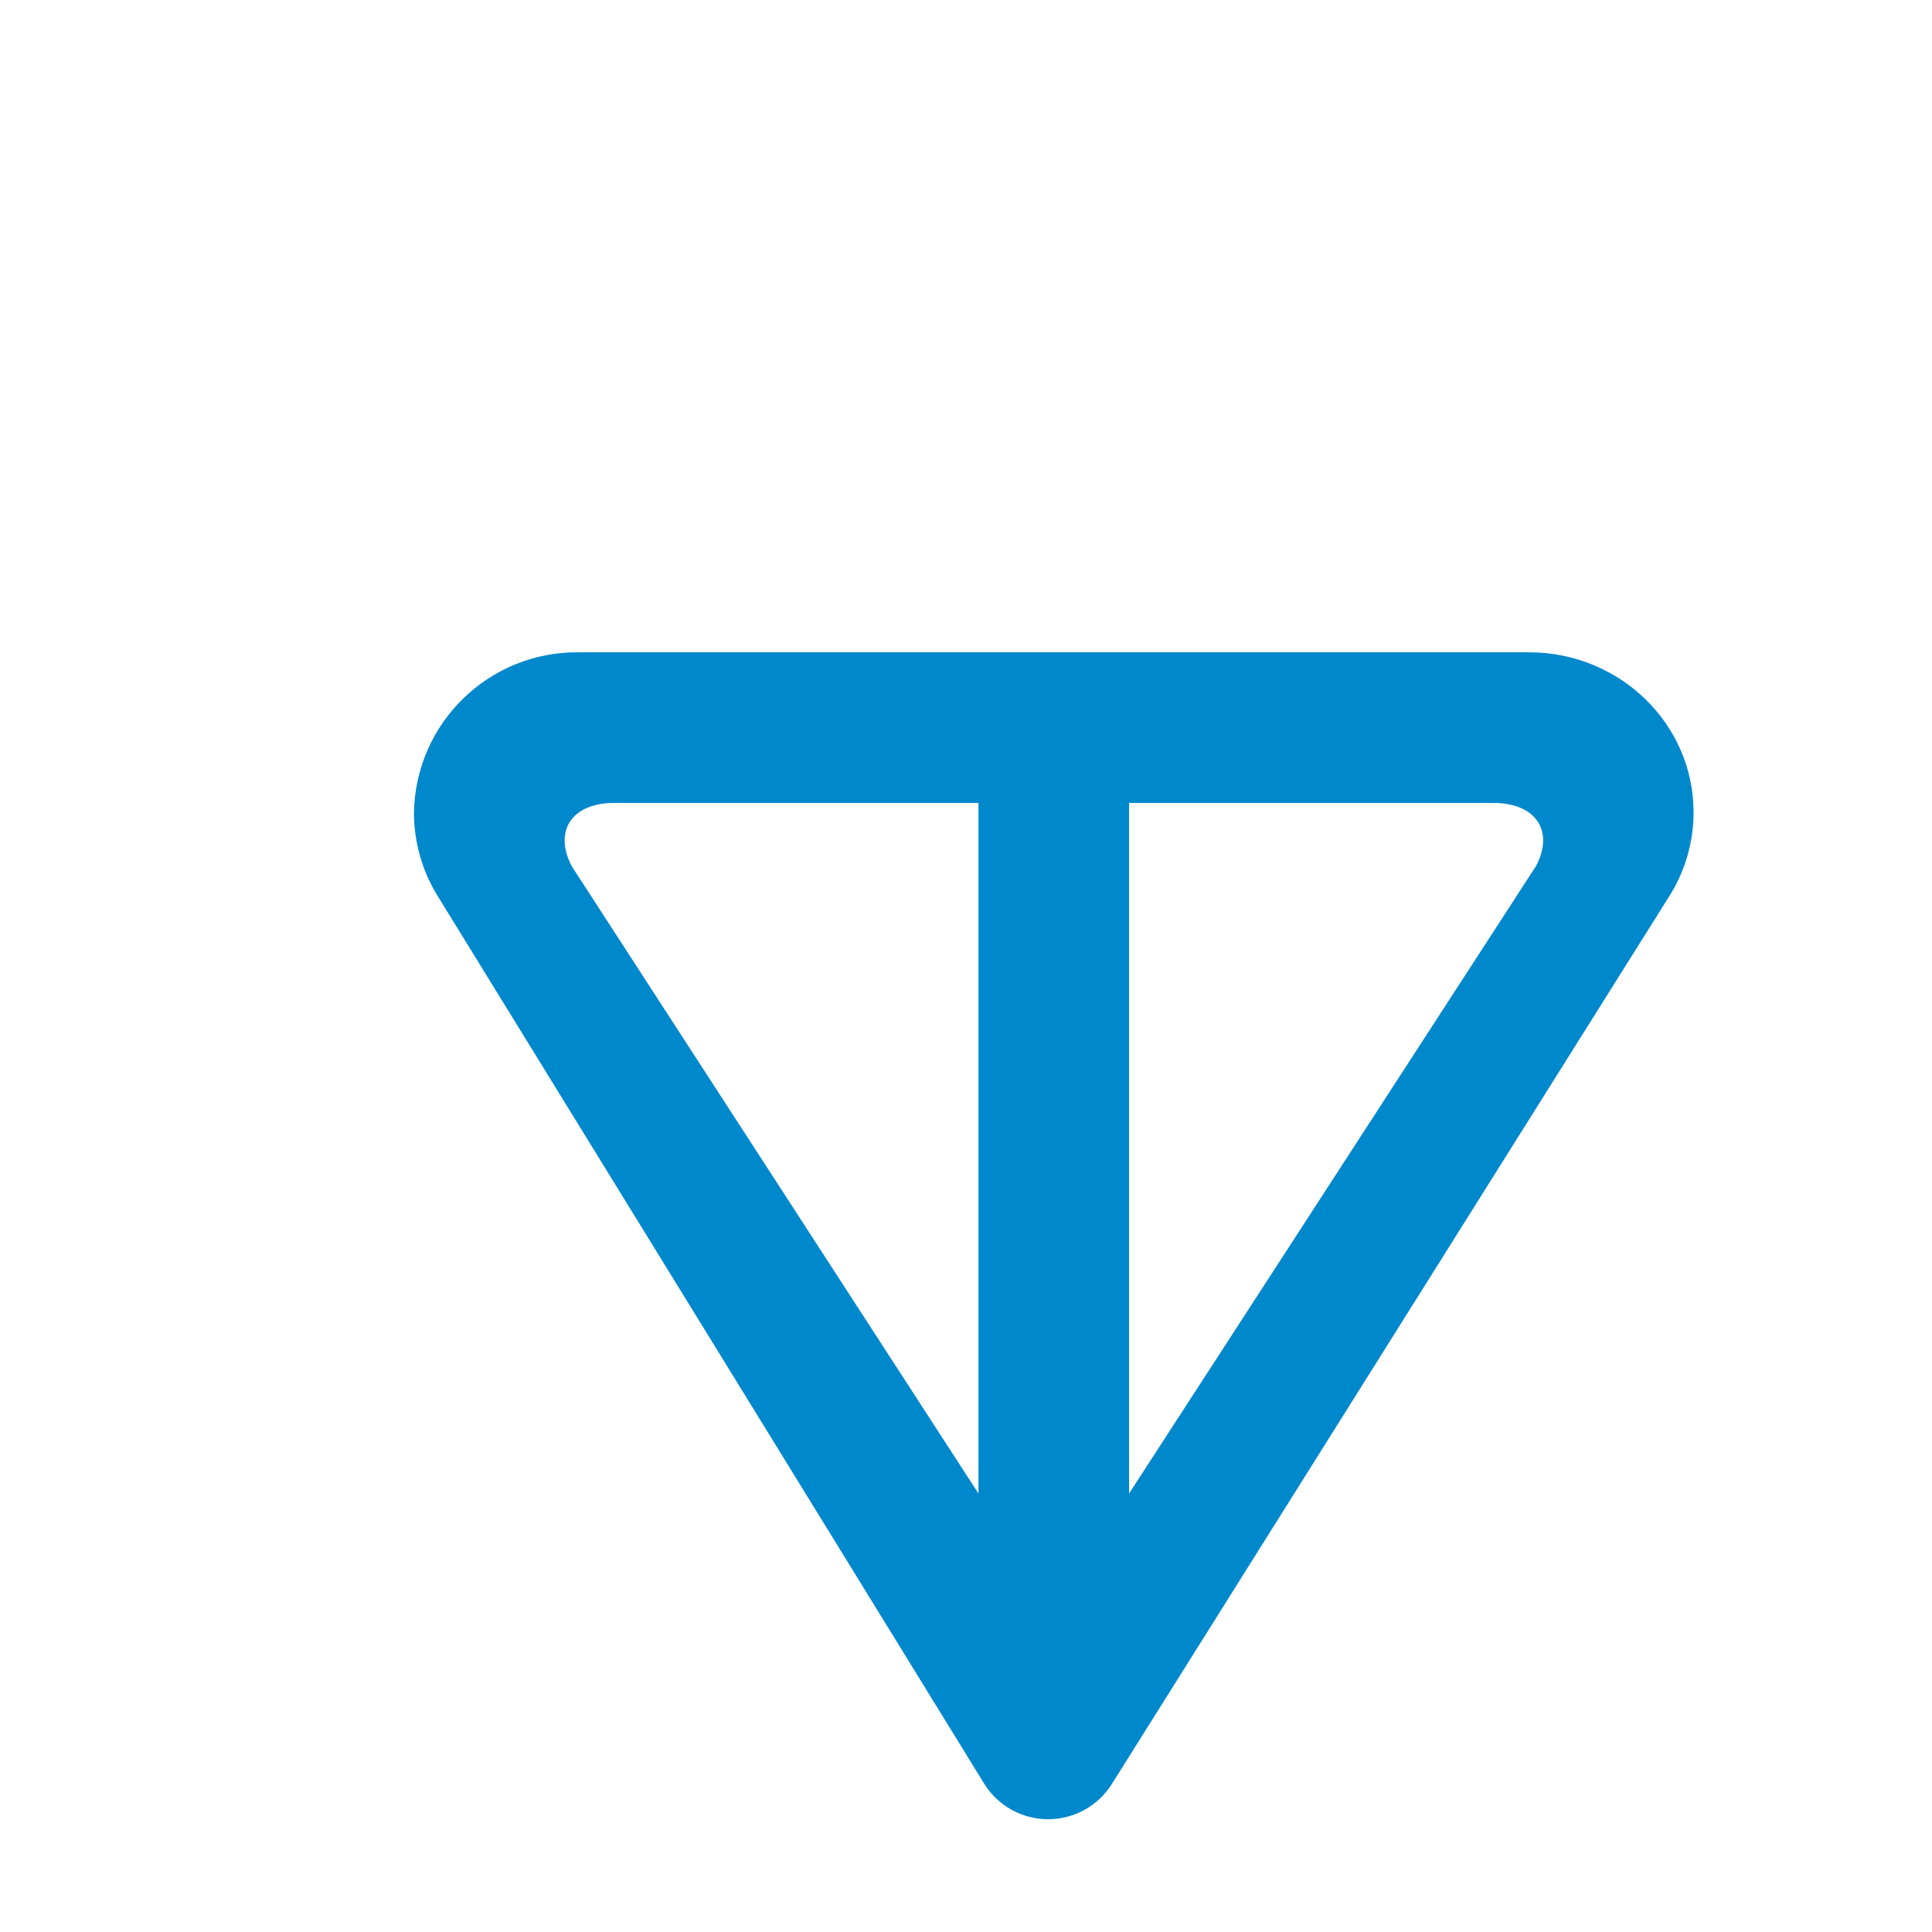
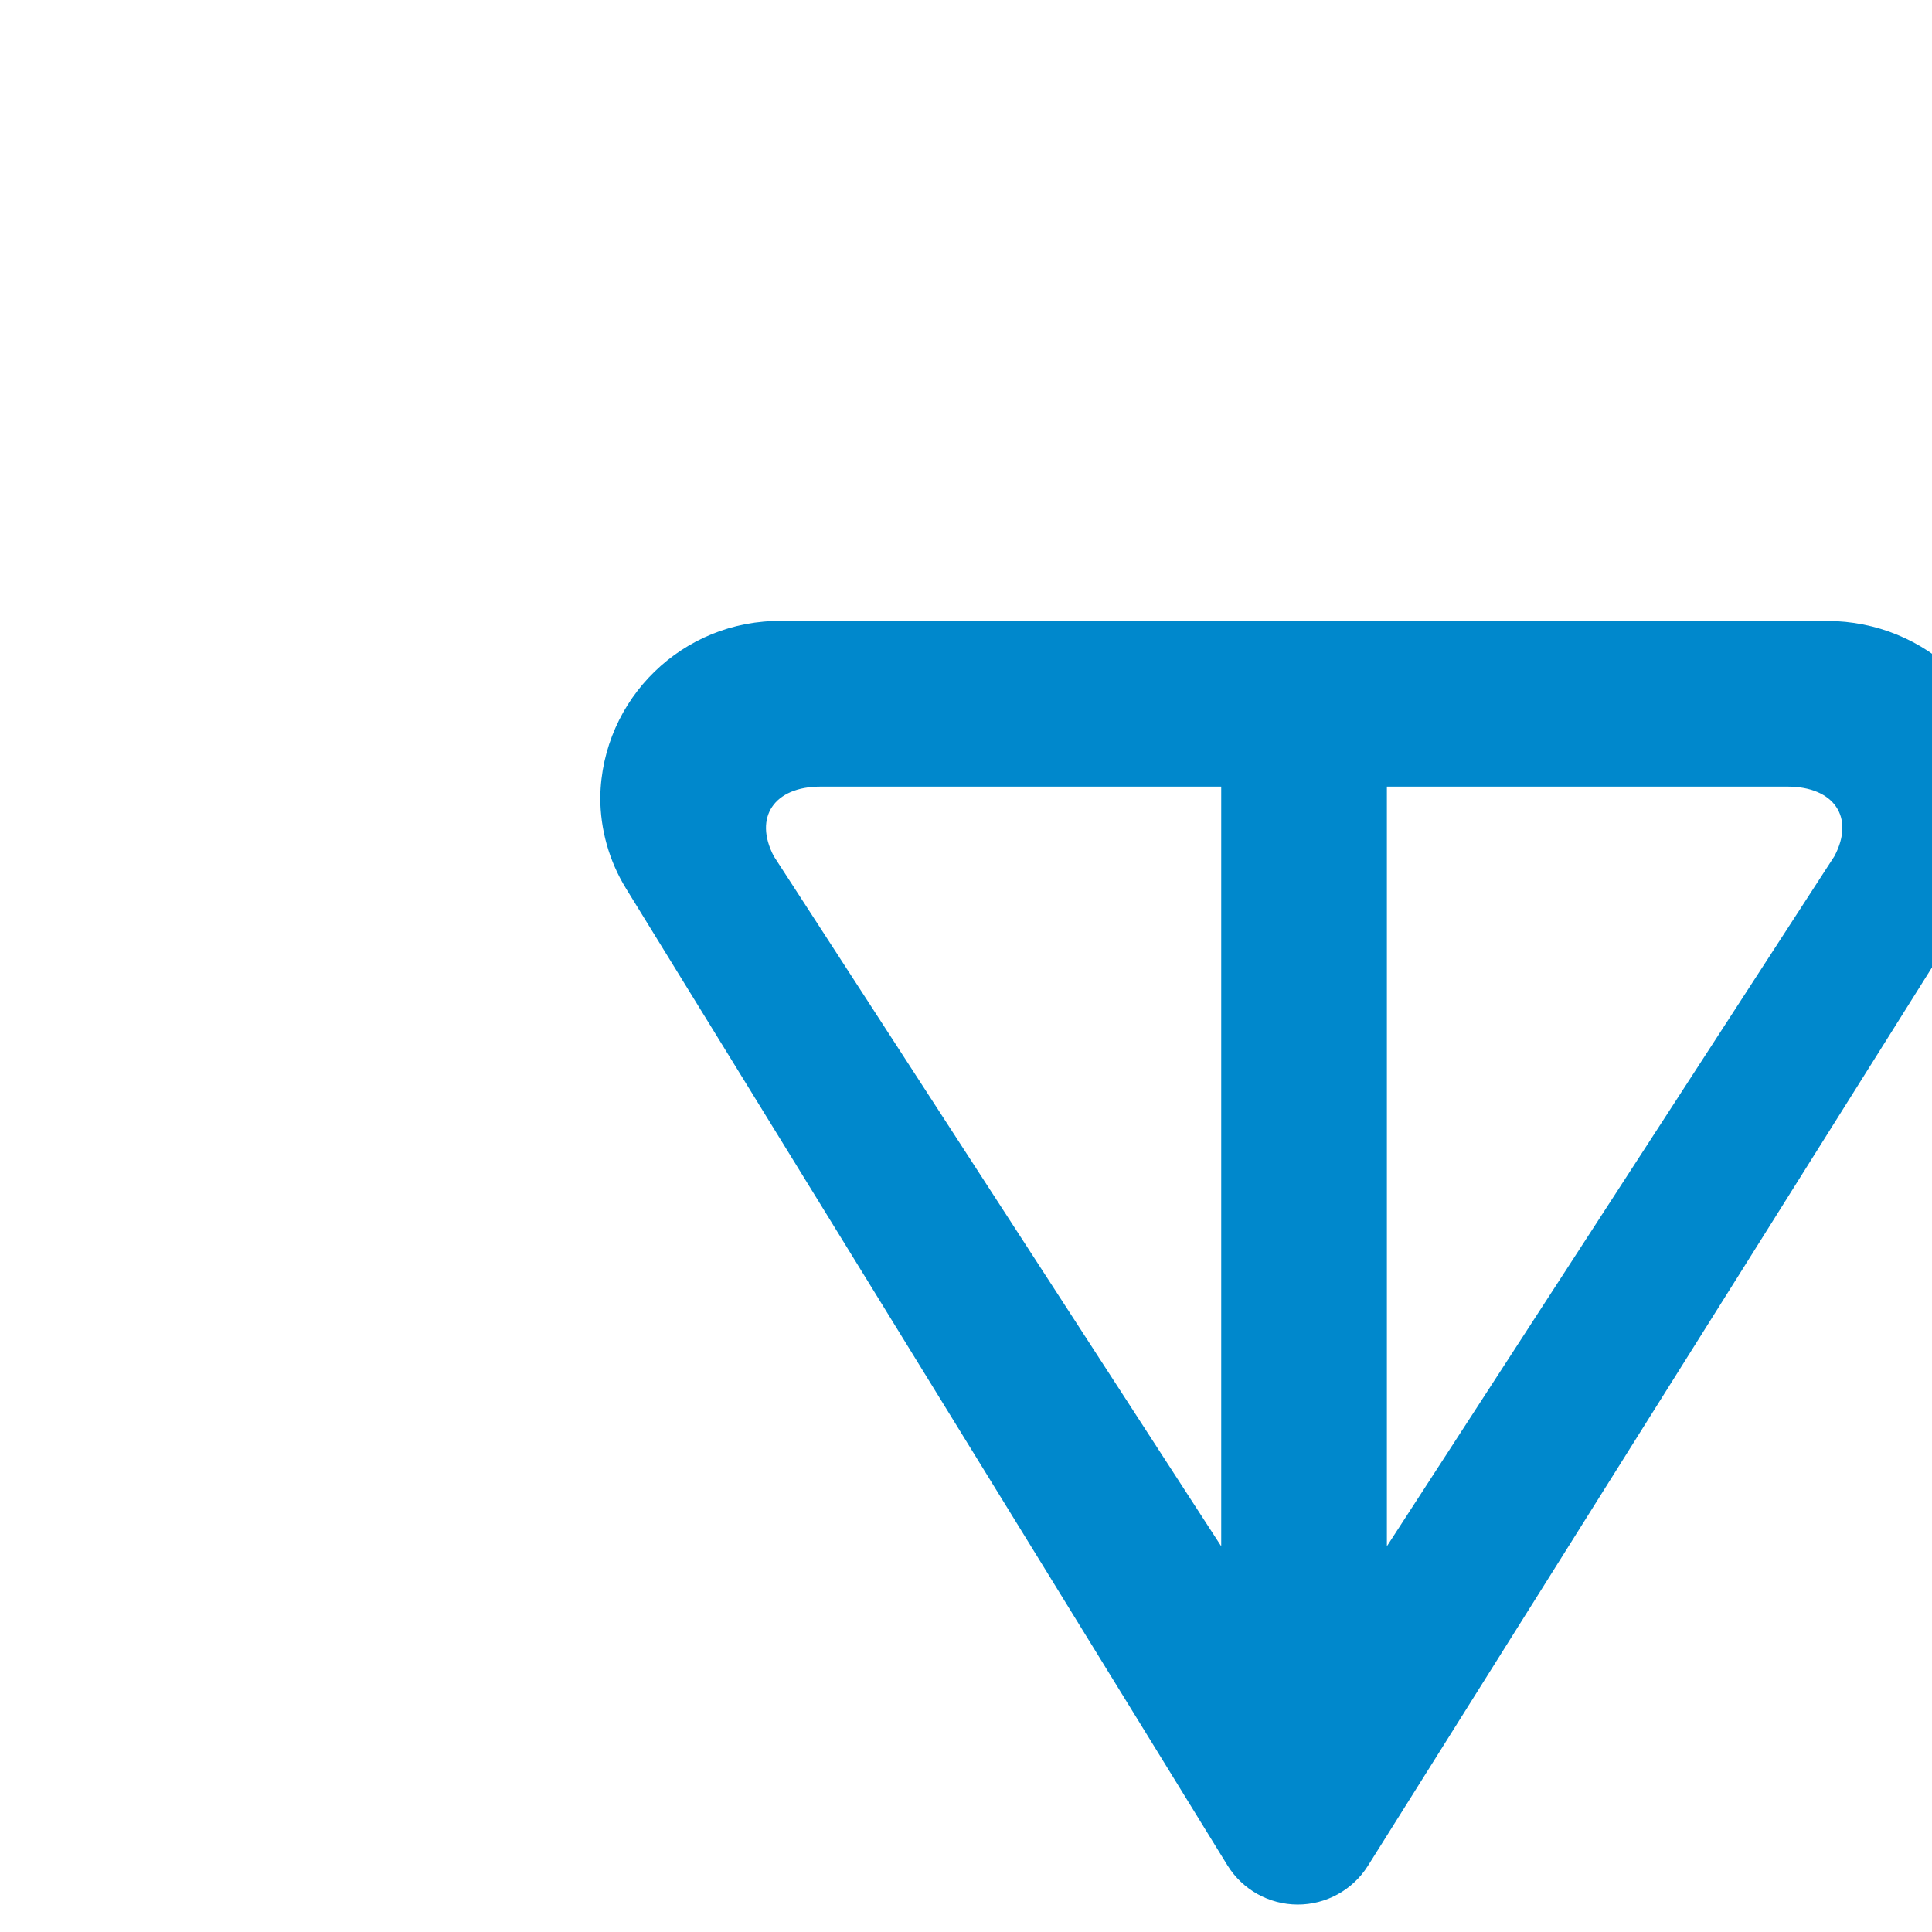
- <svg xmlns="http://www.w3.org/2000/svg" width="200" height="200" viewBox="0 0 22 20">
+ <svg xmlns="http://www.w3.org/2000/svg" width="200" height="200" viewBox="0 0 17 20">
  <path fill="#08C" d="M19.011 9.201L12.66 19.316a.857.857 0 0 1-1.453-.005L4.98 9.197a1.8 1.8 0 0 1-.266-.943a1.856 1.856 0 0 1 1.881-1.826h10.817c1.033 0 1.873.815 1.873 1.822c0 .334-.094.664-.274.951M6.51 8.863l4.632 7.144V8.143H6.994c-.48 0-.694.317-.484.72m6.347 7.144l4.633-7.144c.214-.403-.005-.72-.485-.72h-4.148z" />
</svg>
